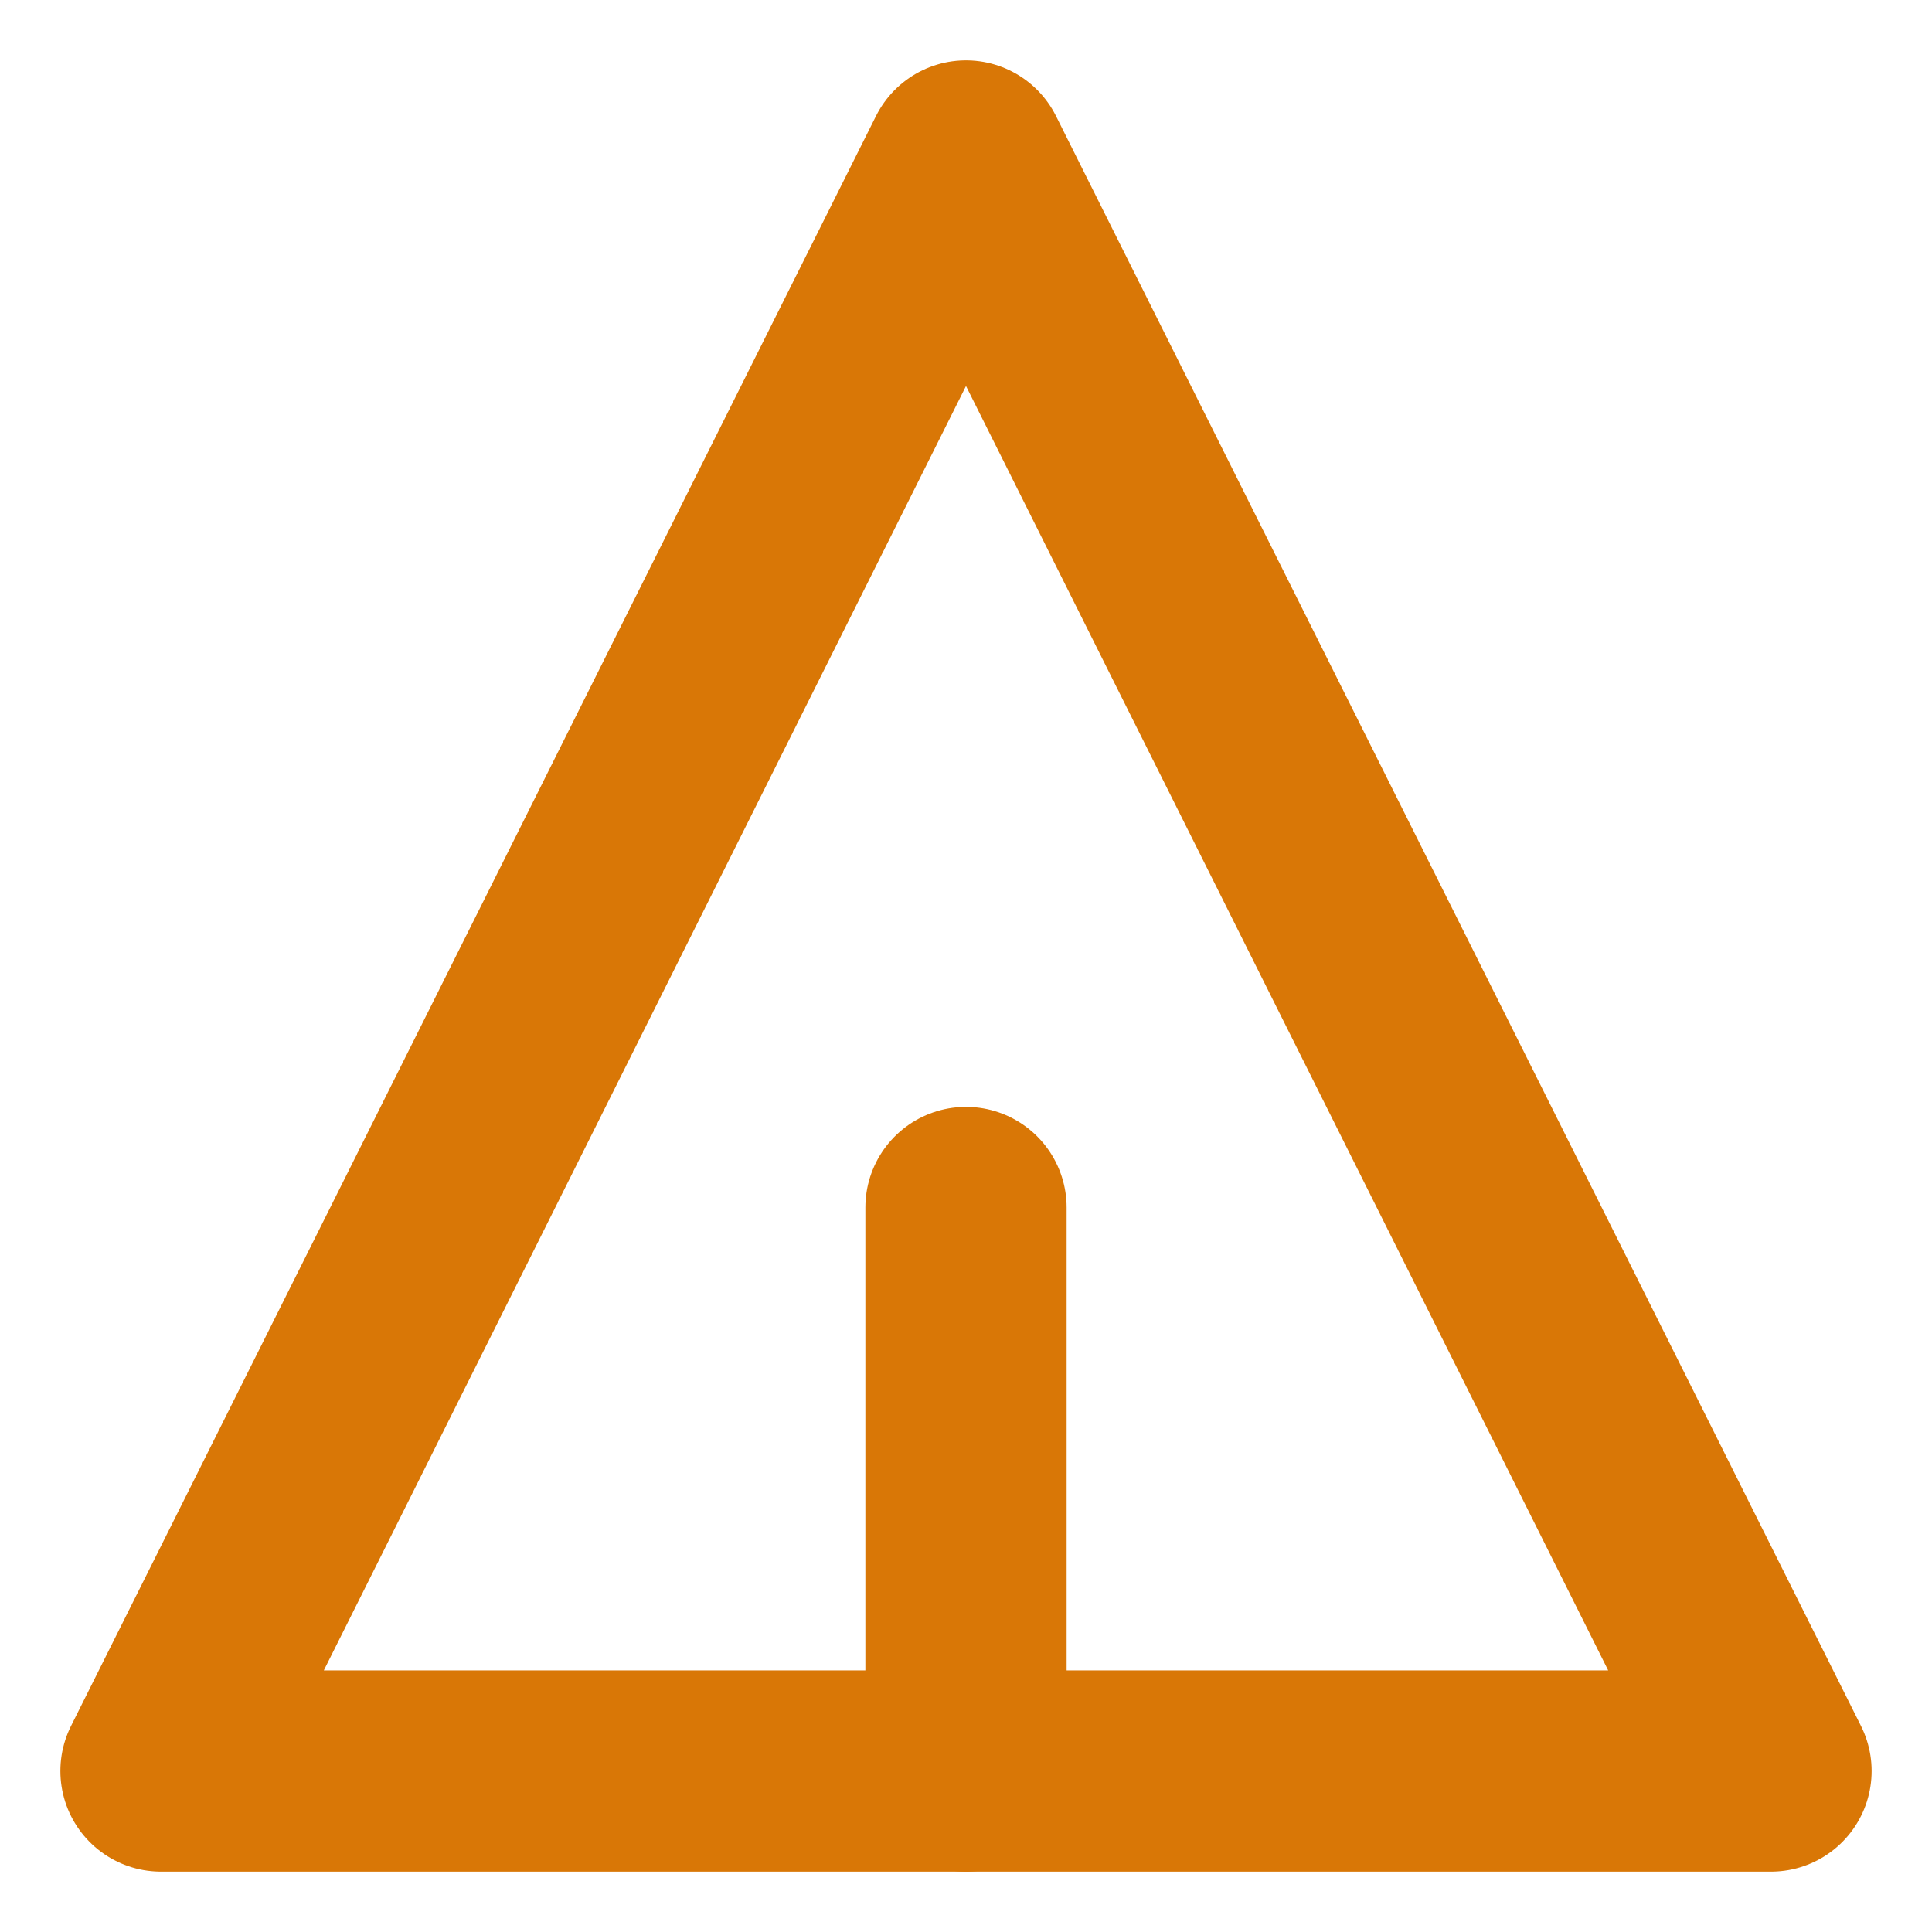
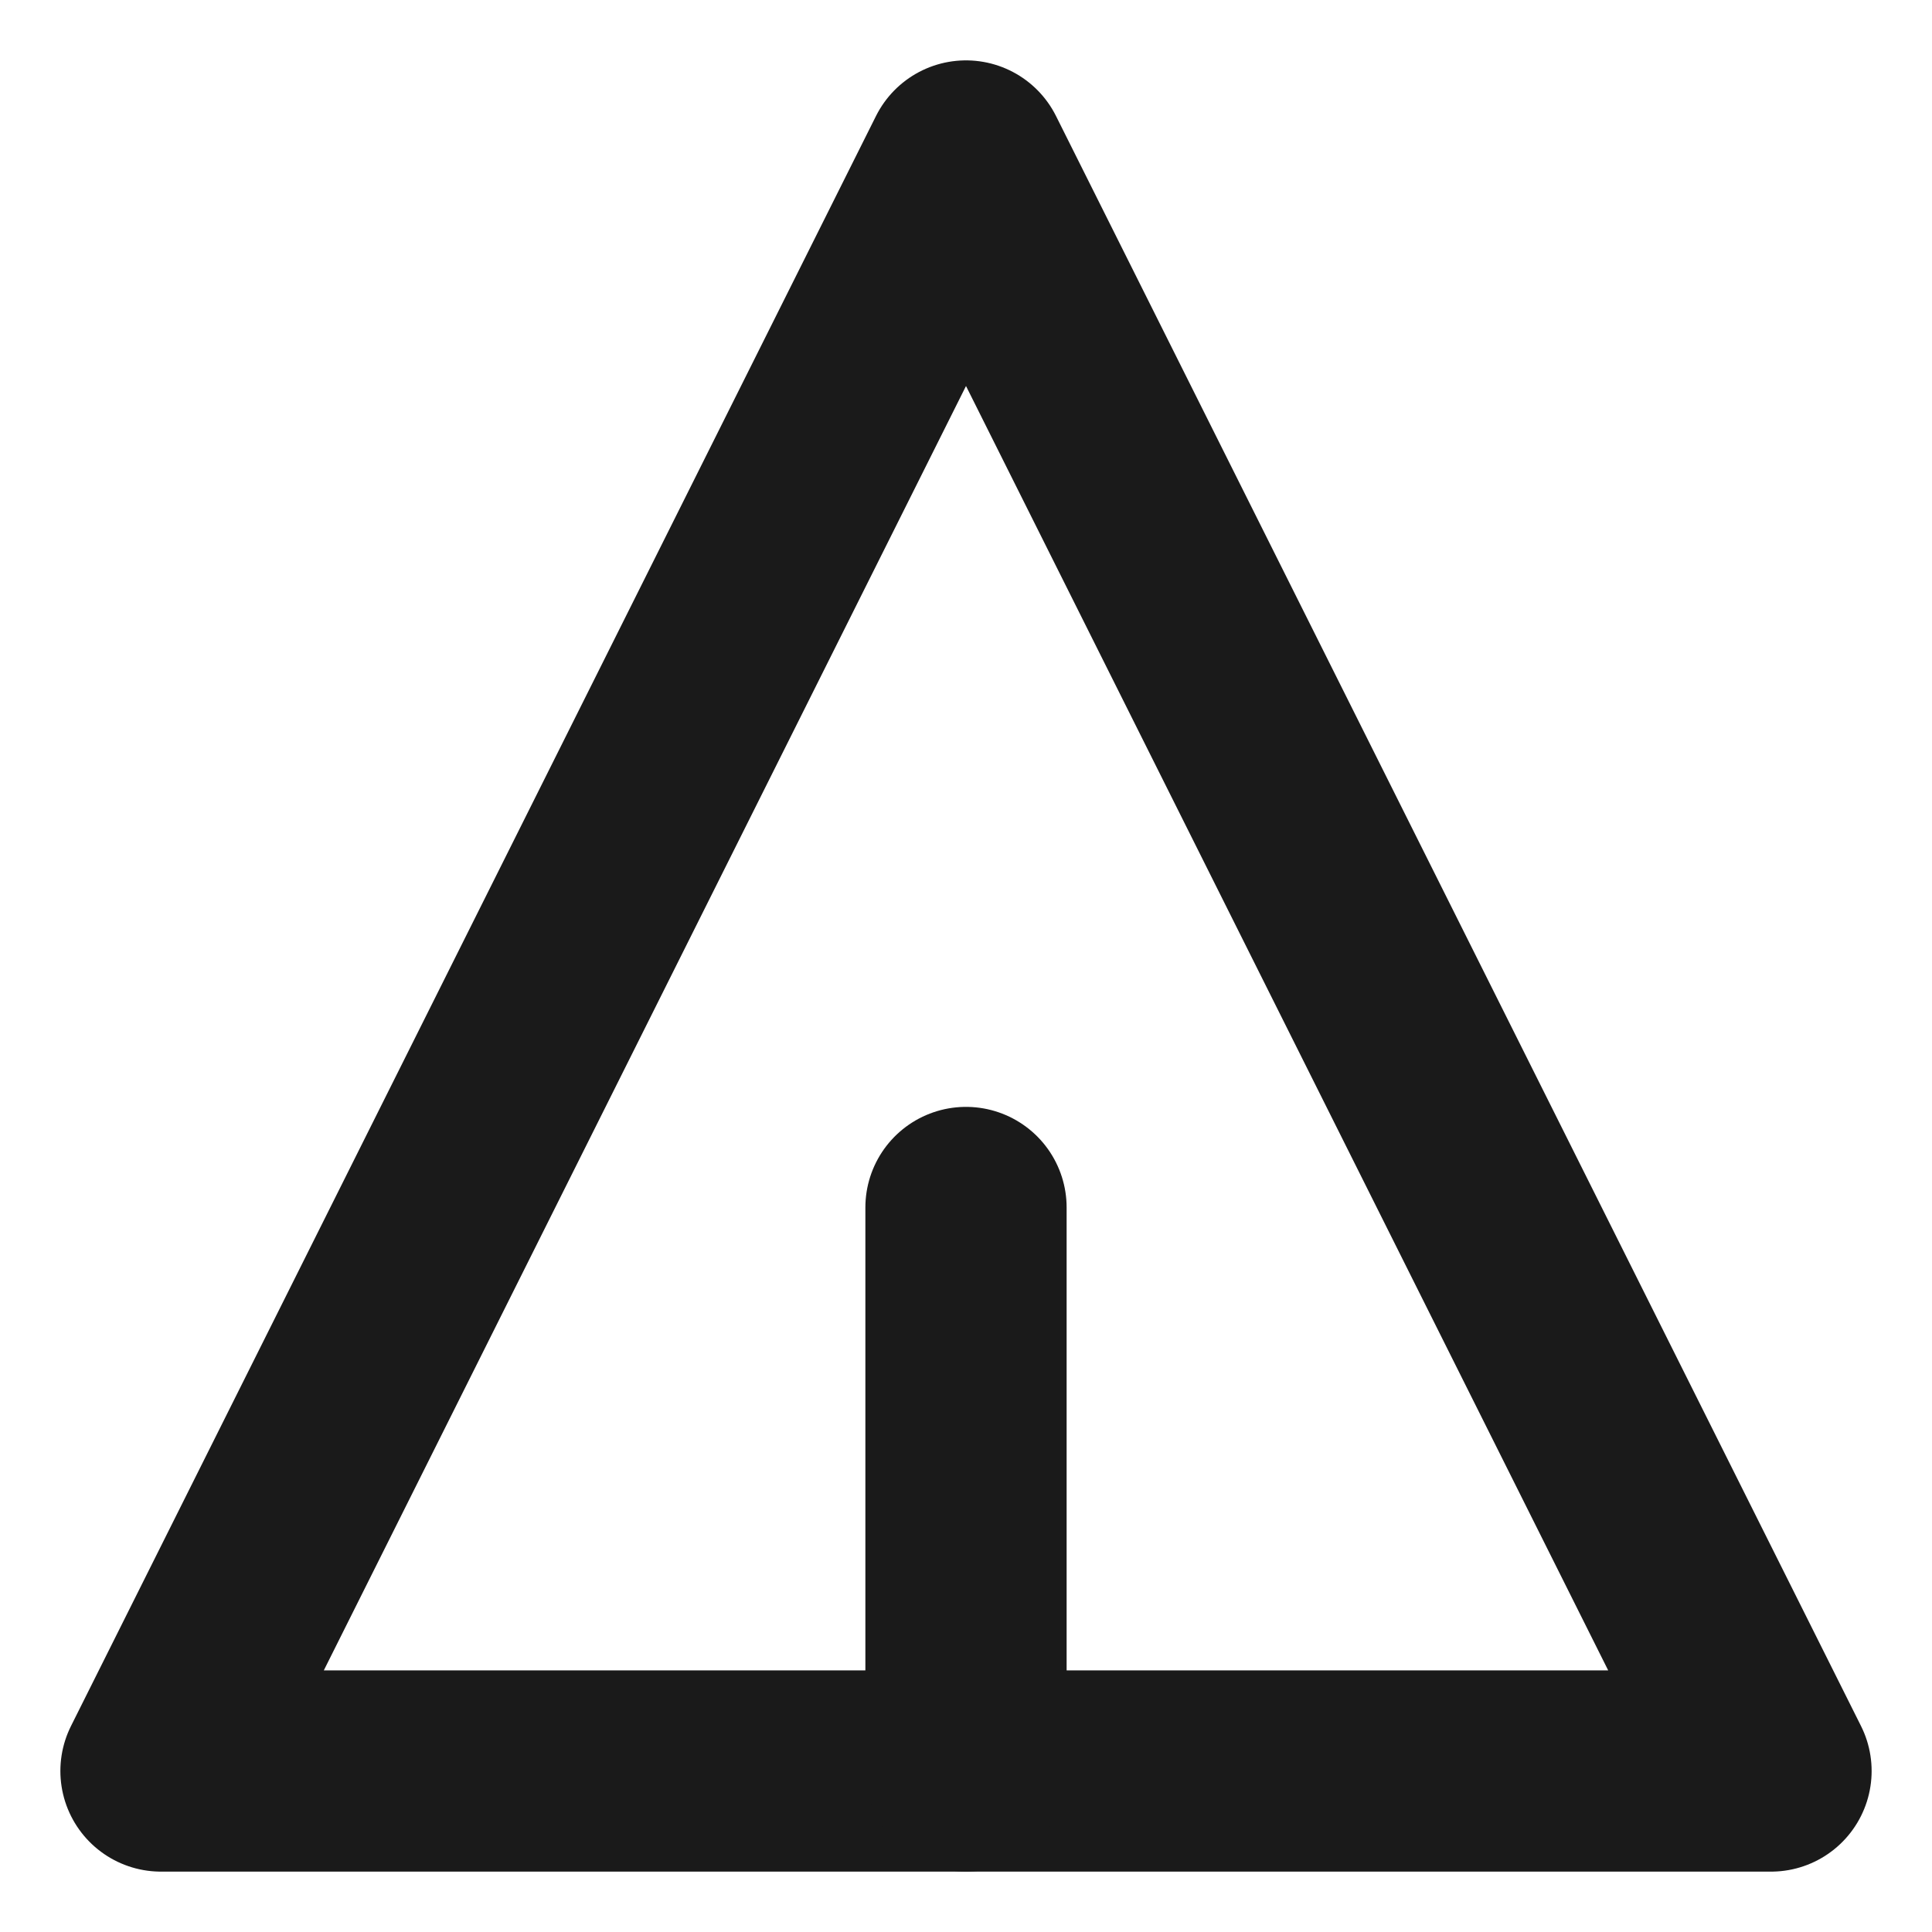
- <svg xmlns="http://www.w3.org/2000/svg" viewBox="0 0 24 24" fill="none" stroke="#D97706" stroke-width="2.5" stroke-linecap="round" stroke-linejoin="round">
+ <svg xmlns="http://www.w3.org/2000/svg" viewBox="0 0 24 24" fill="none" stroke-width="2.5" stroke-linecap="round" stroke-linejoin="round" stroke="#1a1a1a">
+   <style>@media (prefers-color-scheme: dark) { svg { stroke: #fdfcf8; } }</style>
  <path d="M12 2L2 22H22L12 2Z" />
  <path d="M12 15V22" />
</svg>
